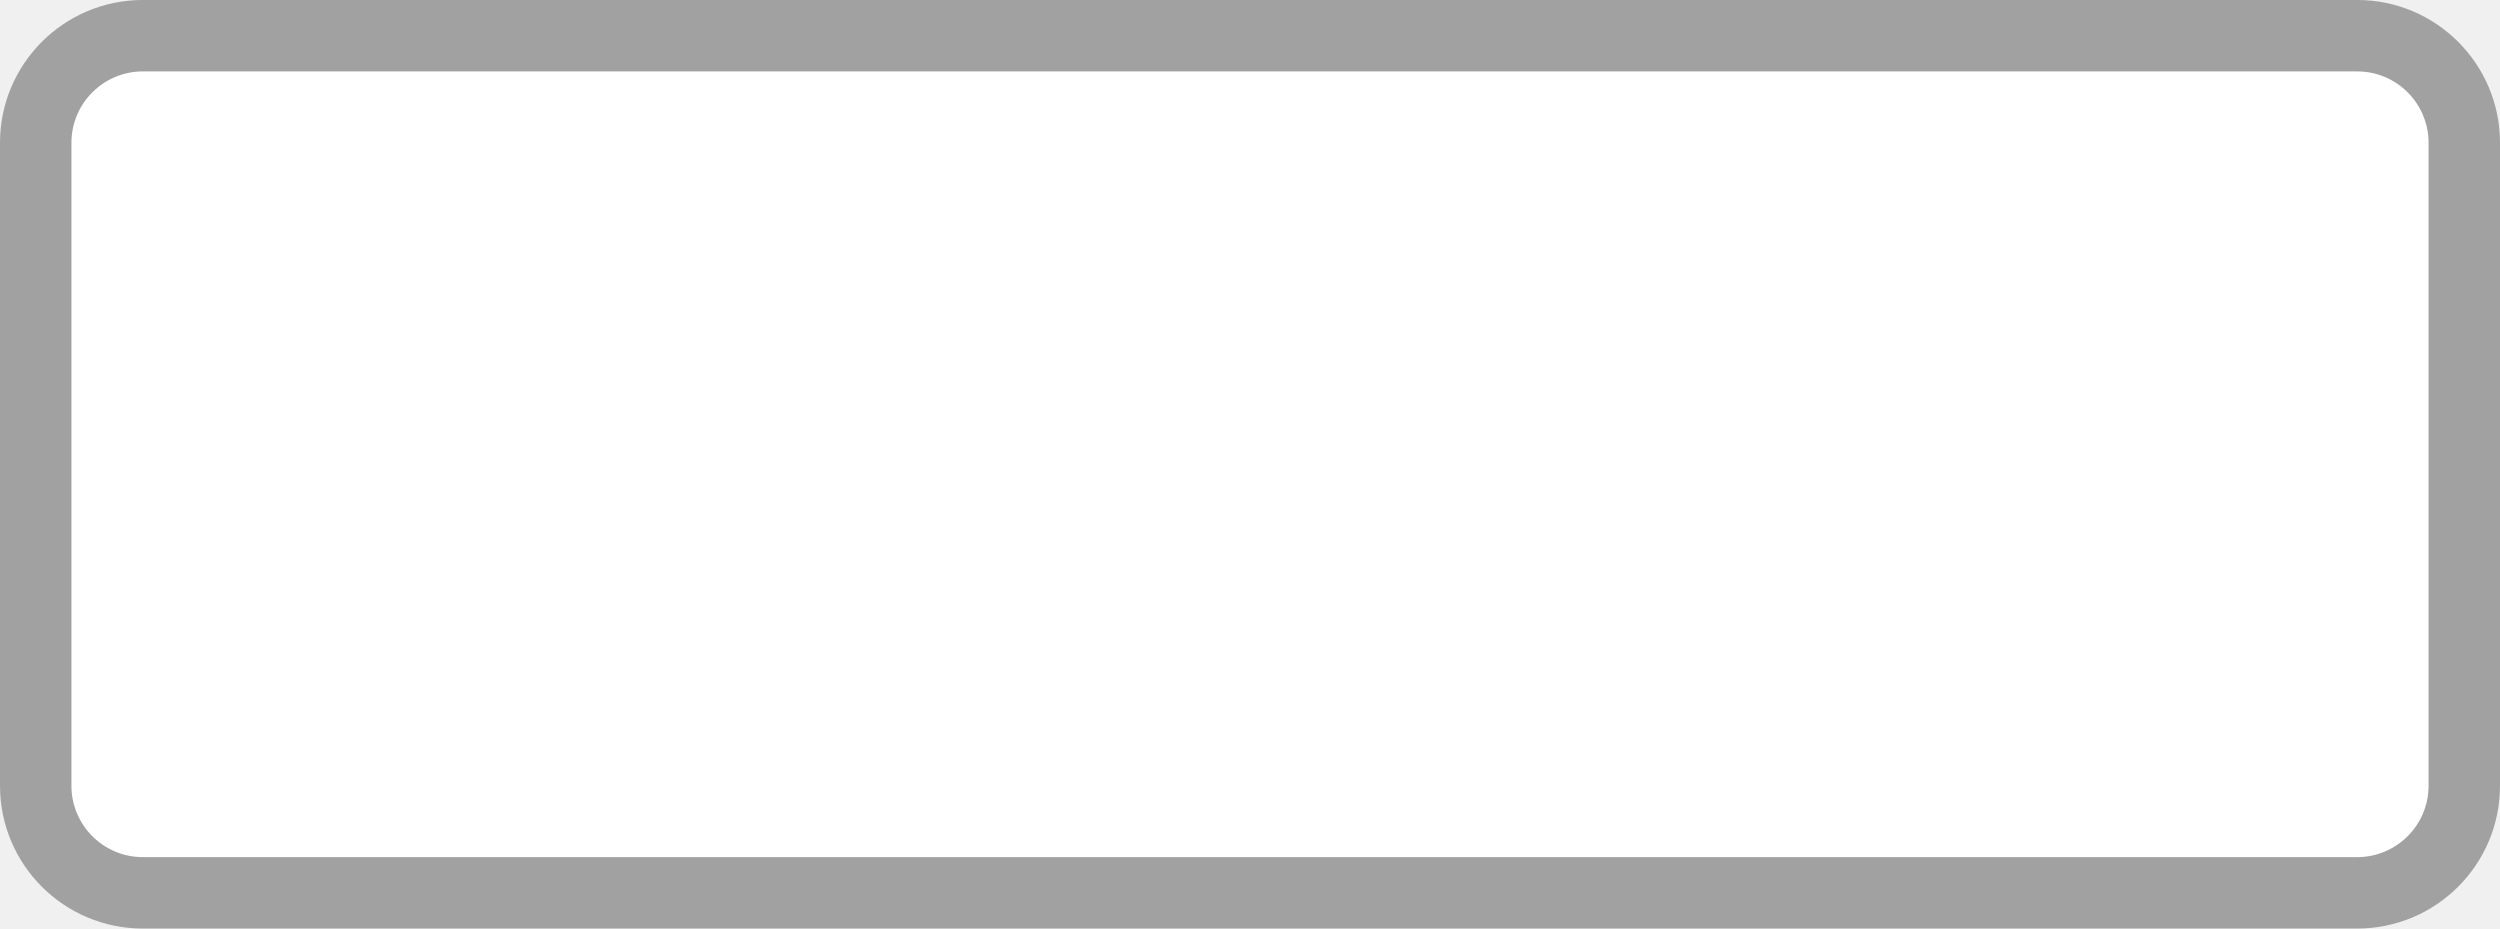
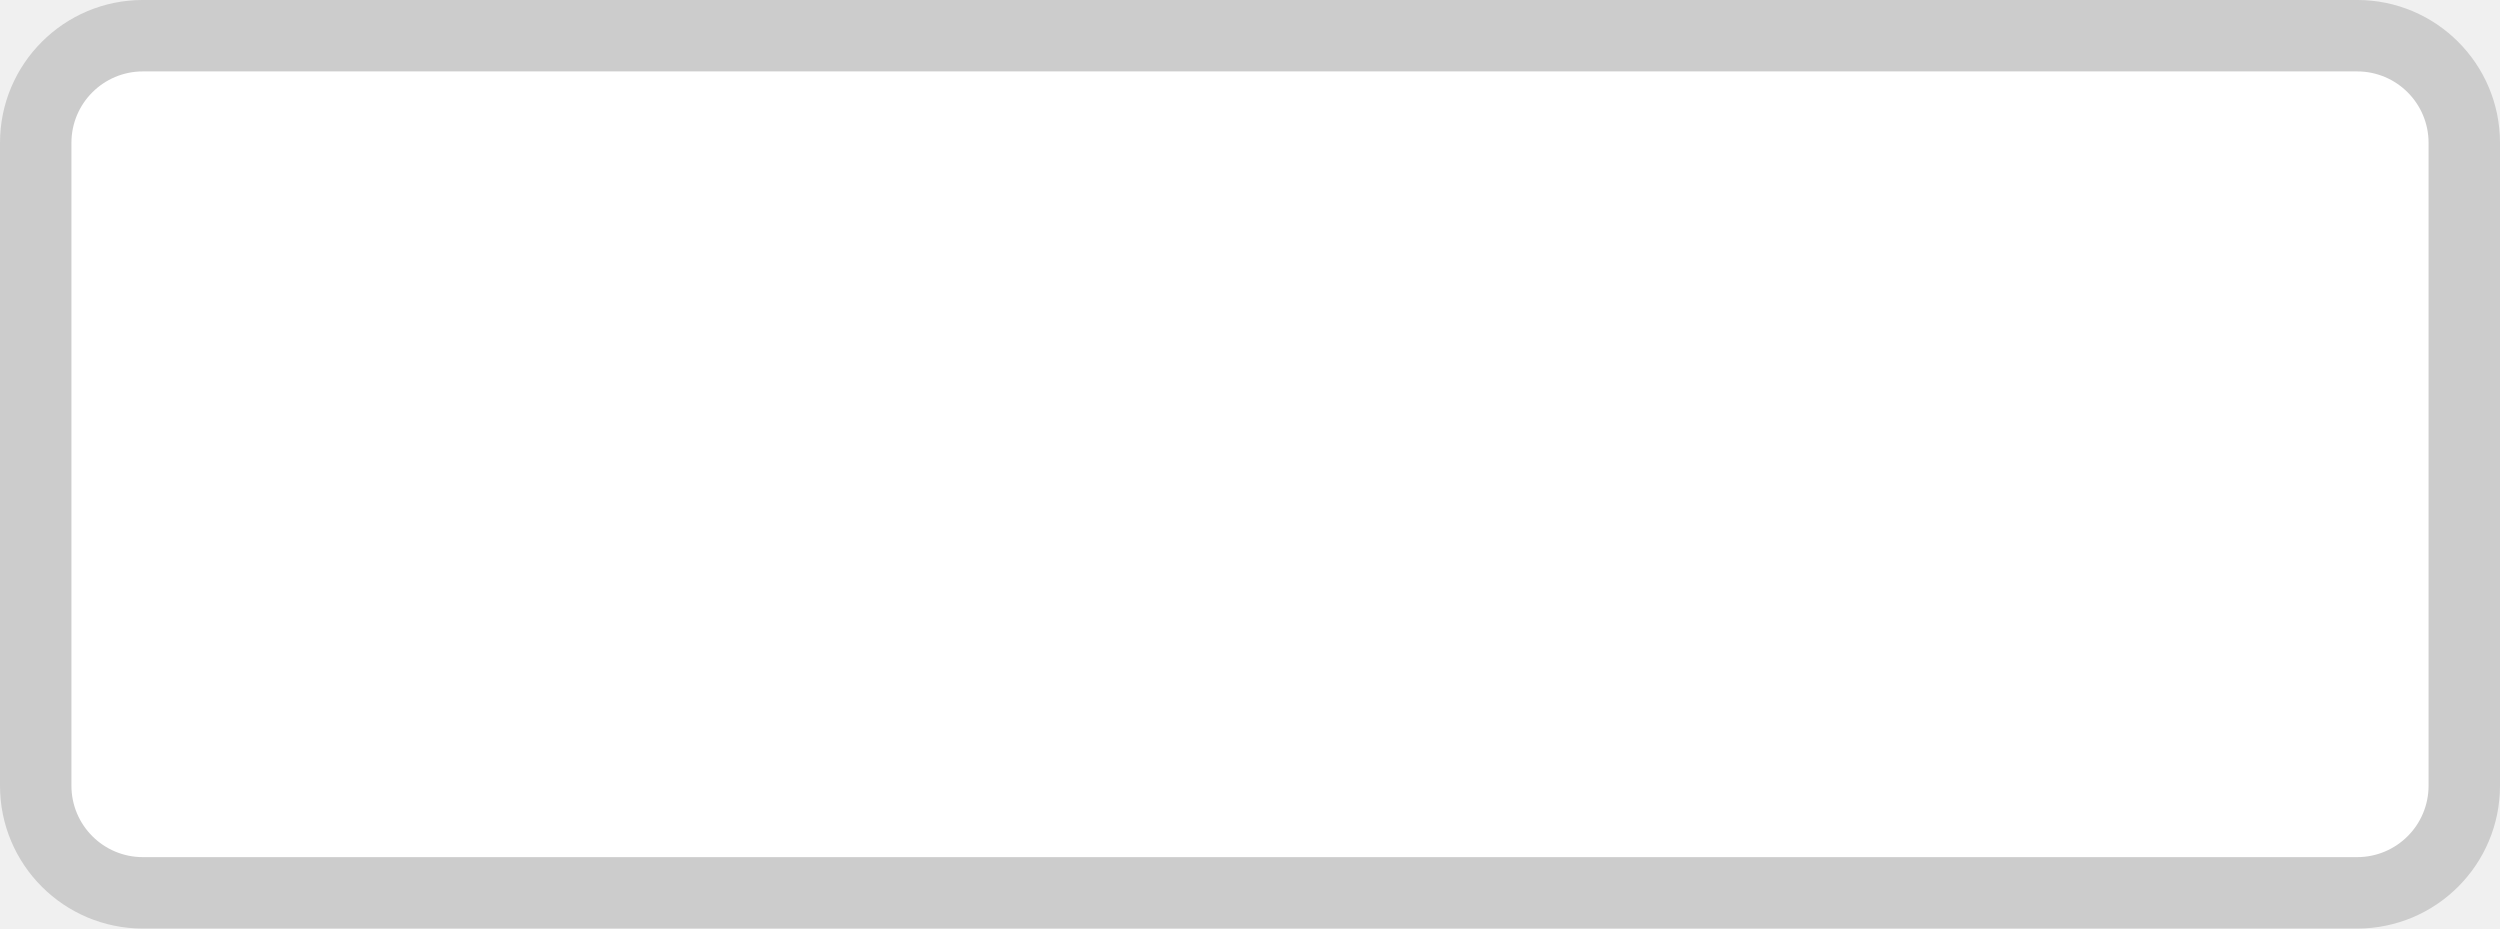
<svg xmlns="http://www.w3.org/2000/svg" width="35" height="13" id="svg5088" version="1.1">
  <defs id="defs5090" />
  <g id="layer1" transform="translate(-54.99999,-944.3622)">
    <g transform="translate(-180,480)" id="generic-md-3">
-       <rect style="opacity:0.33;color:#000000;fill:#000000;fill-opacity:1;fill-rule:evenodd;stroke:none;stroke-width:1;marker:none;visibility:visible;display:inline;overflow:visible;enable-background:accumulate" id="rect3455" width="35" height="13" x="235" y="464.362" ry="2" rx="2" />
+       <rect style="opacity:1;color:#CCCCCC;fill:#CCCCCC;fill-opacity:1;fill-rule:evenodd;stroke:none;stroke-width:1;marker:none;visibility:visible;display:inline;overflow:visible;enable-background:accumulate" id="rect3455" width="35" height="13" x="235" y="464.362" ry="2" rx="2" />
      <rect y="465.362" x="236" height="11" width="33" id="rect3457" style="color:#000000;fill:#ffffff;fill-opacity:1;fill-rule:evenodd;stroke:none;stroke-width:1;marker:none;visibility:visible;display:inline;overflow:visible;enable-background:accumulate" ry="1" rx="1" />
    </g>
  </g>
</svg>
